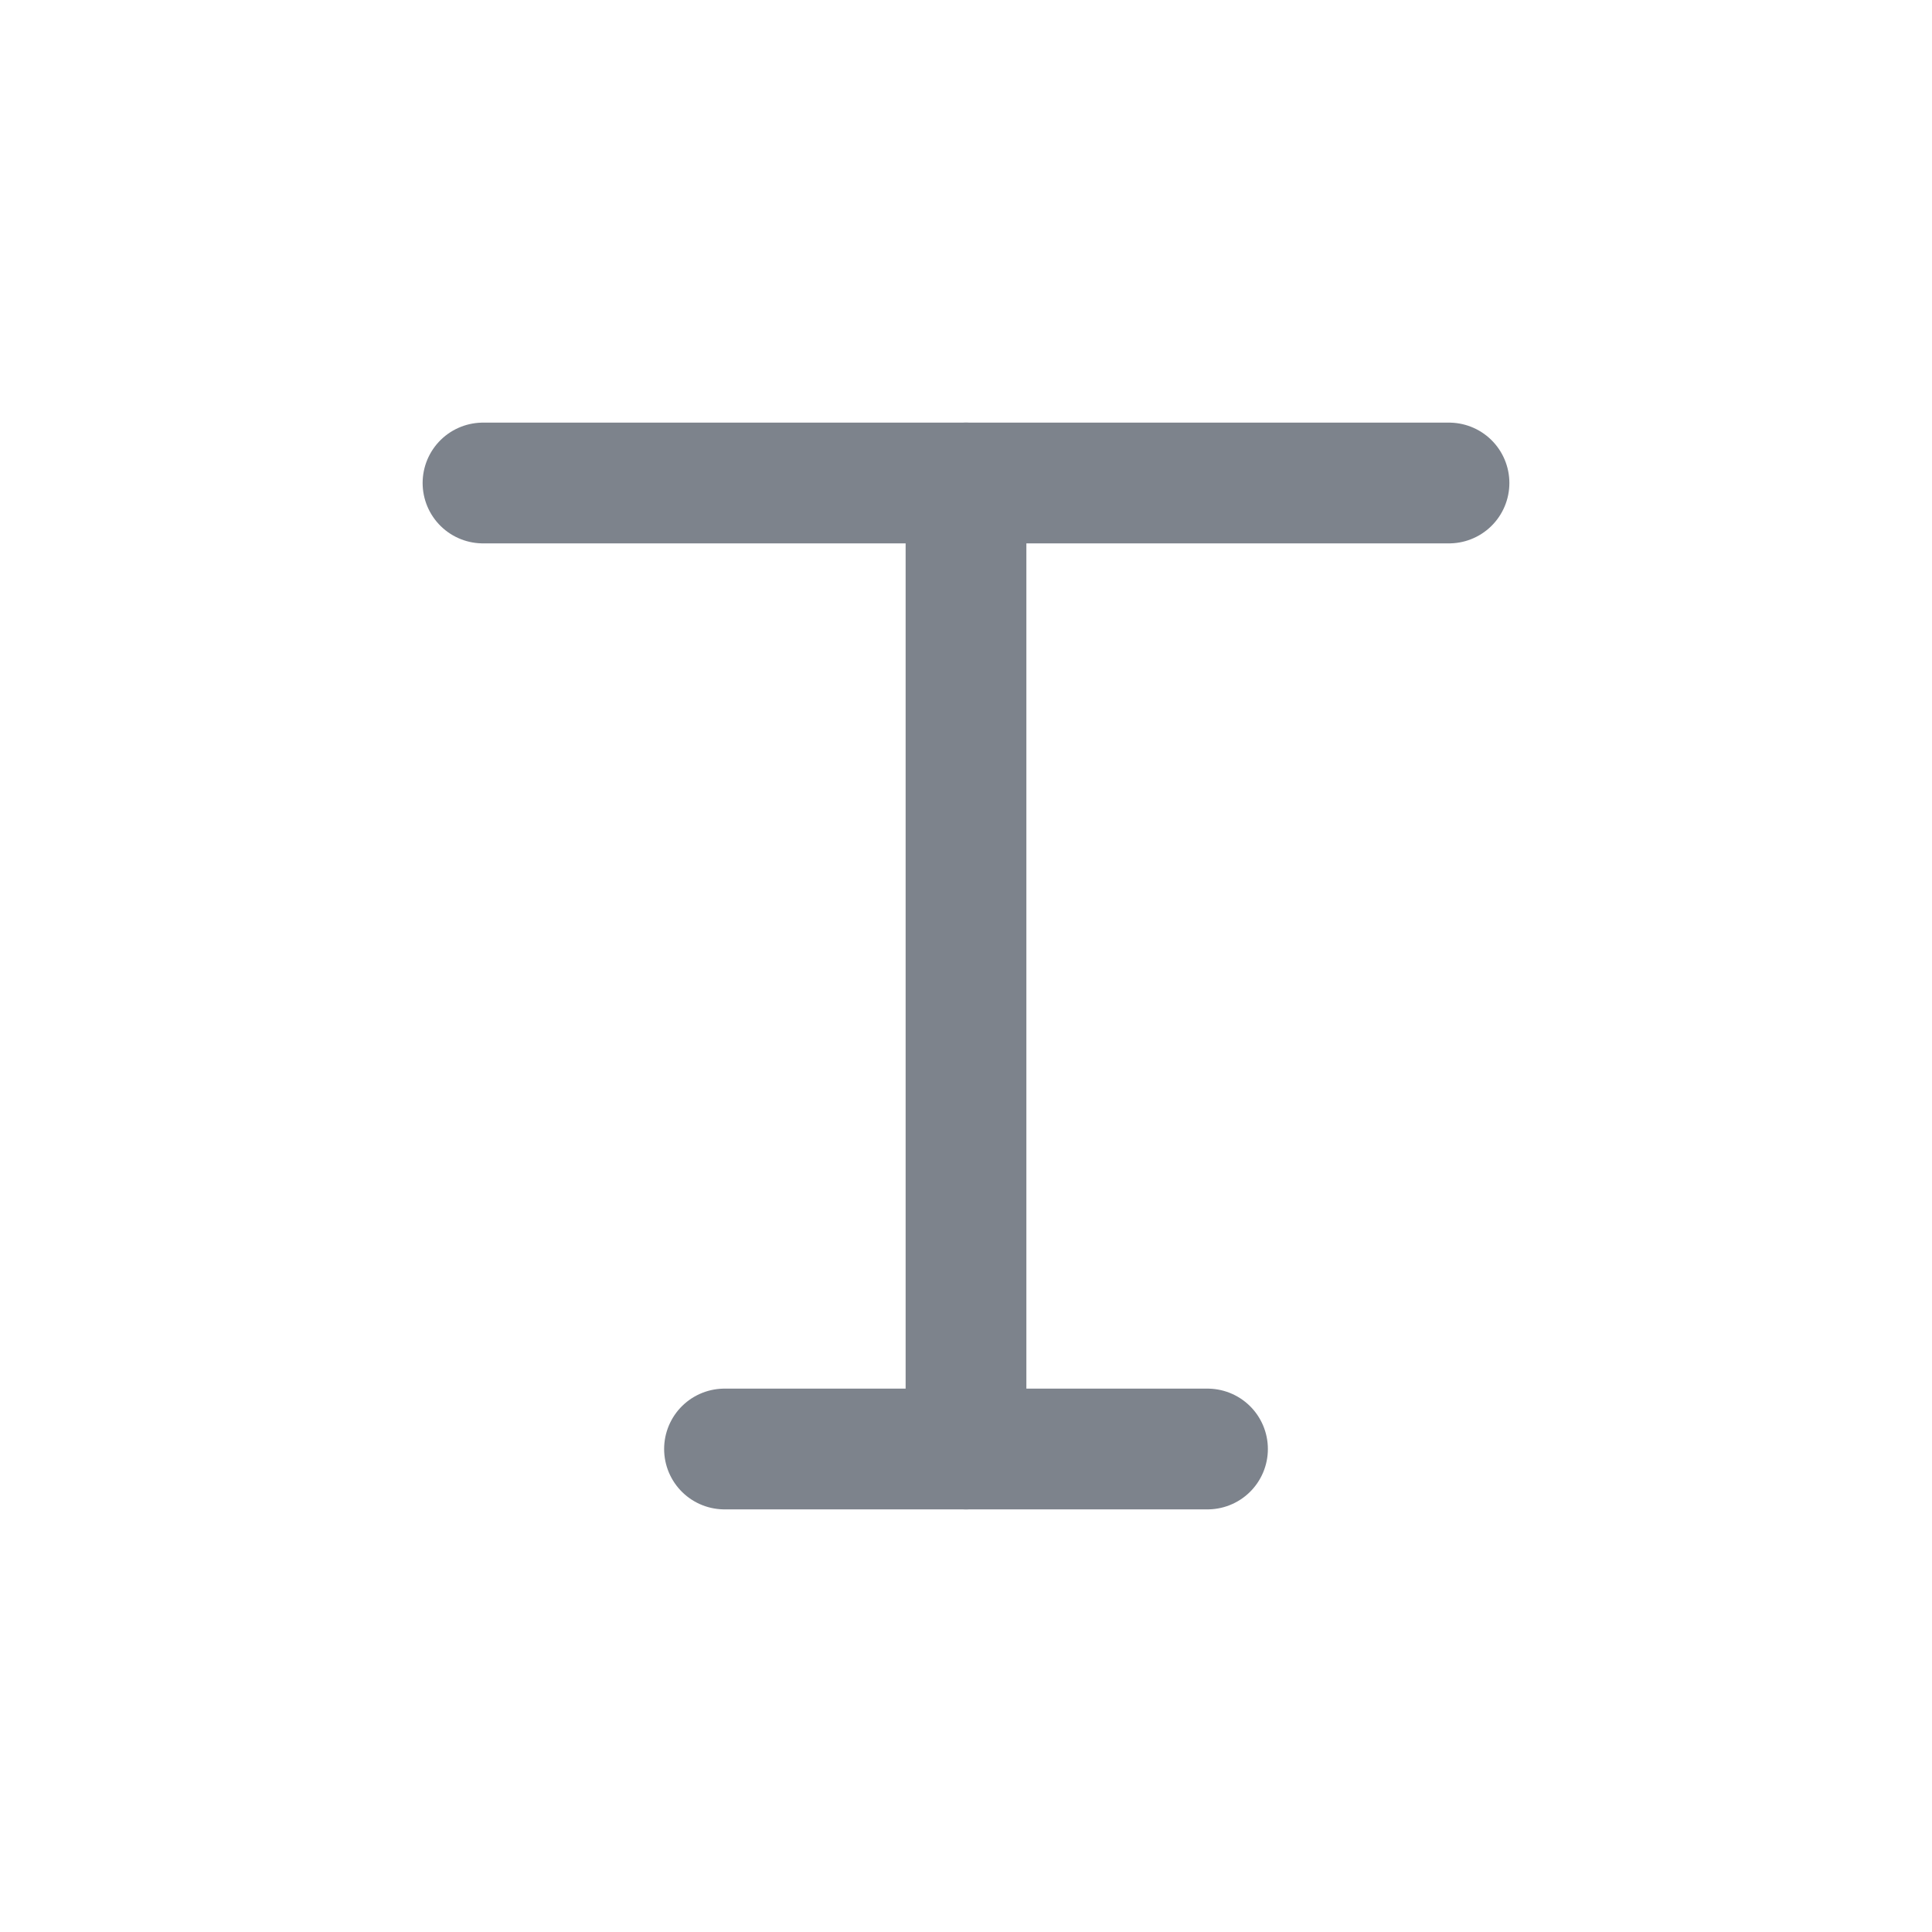
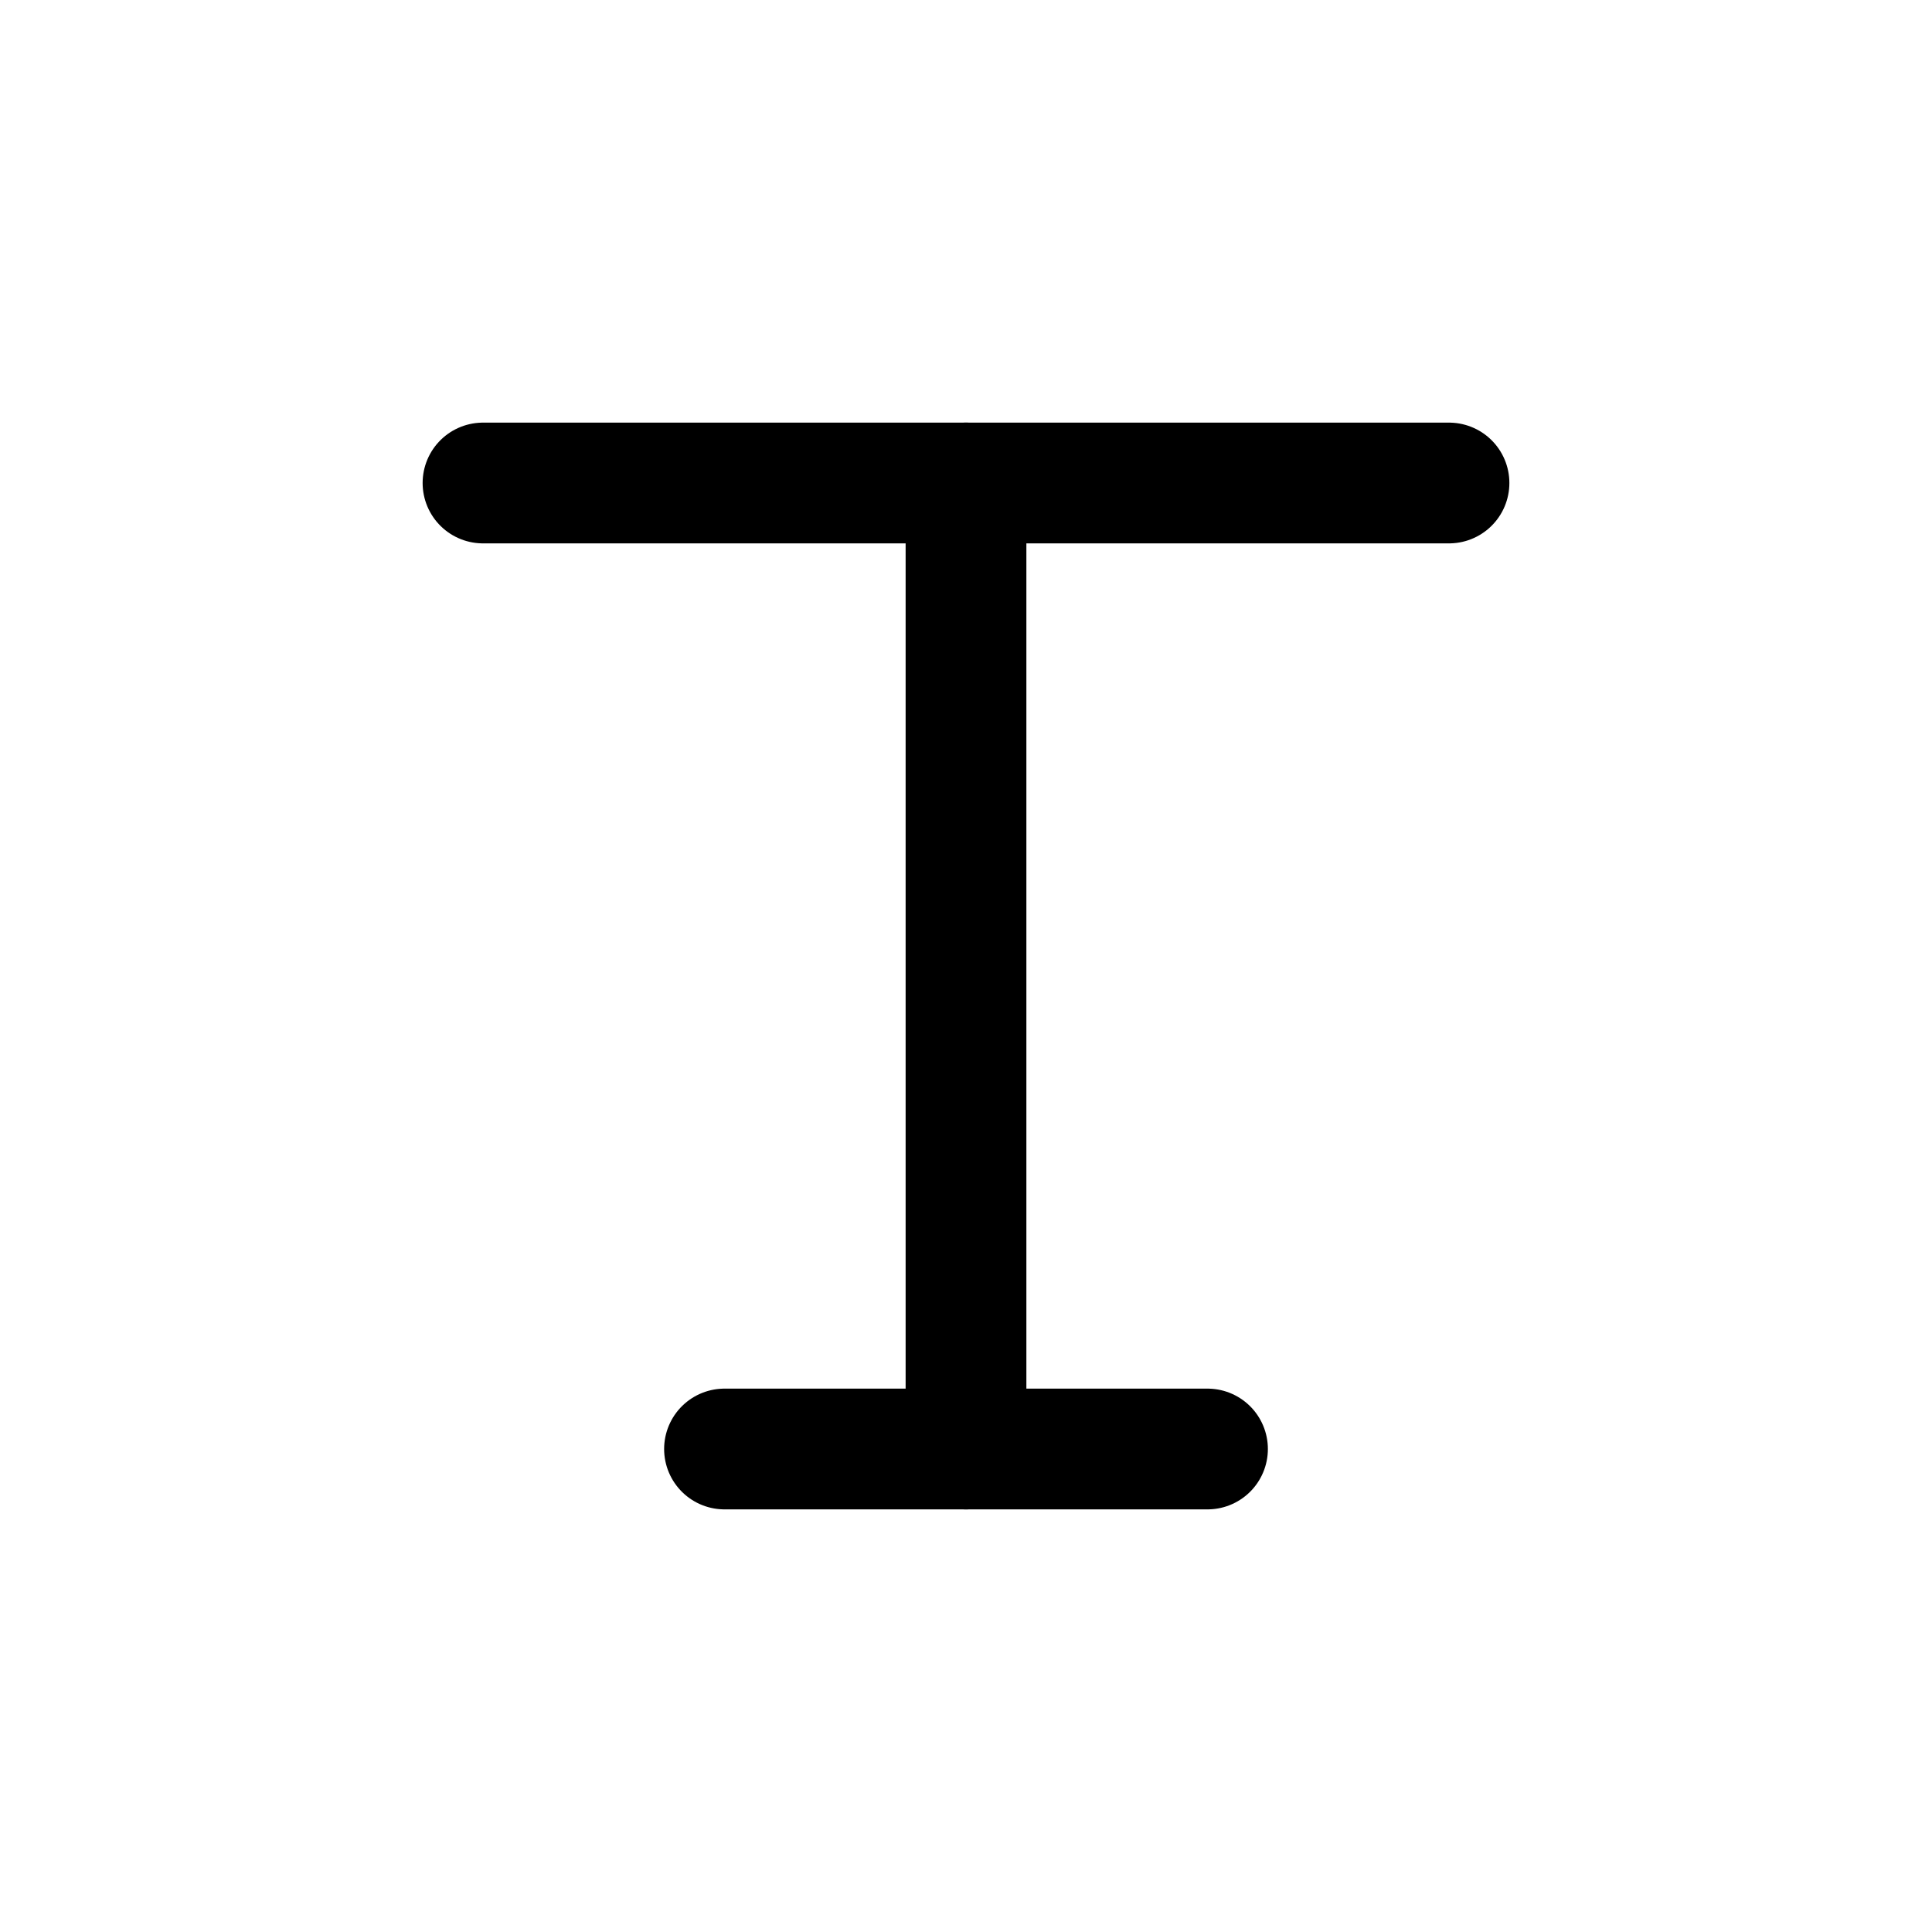
- <svg xmlns="http://www.w3.org/2000/svg" width="32" height="32" viewBox="0 0 32 32" fill="none" stroke="#7d838c" stroke-width="2" stroke-linecap="round" stroke-linejoin="round">
+ <svg xmlns="http://www.w3.org/2000/svg" width="32" height="32" viewBox="0 0 32 32" fill="none" stroke="currentColor" stroke-width="2" stroke-linecap="round" stroke-linejoin="round">
  <path d="M8 8 L24 8" />
  <path d="M16 8 L16 24" />
  <path d="M12 24 L20 24" />
</svg>
